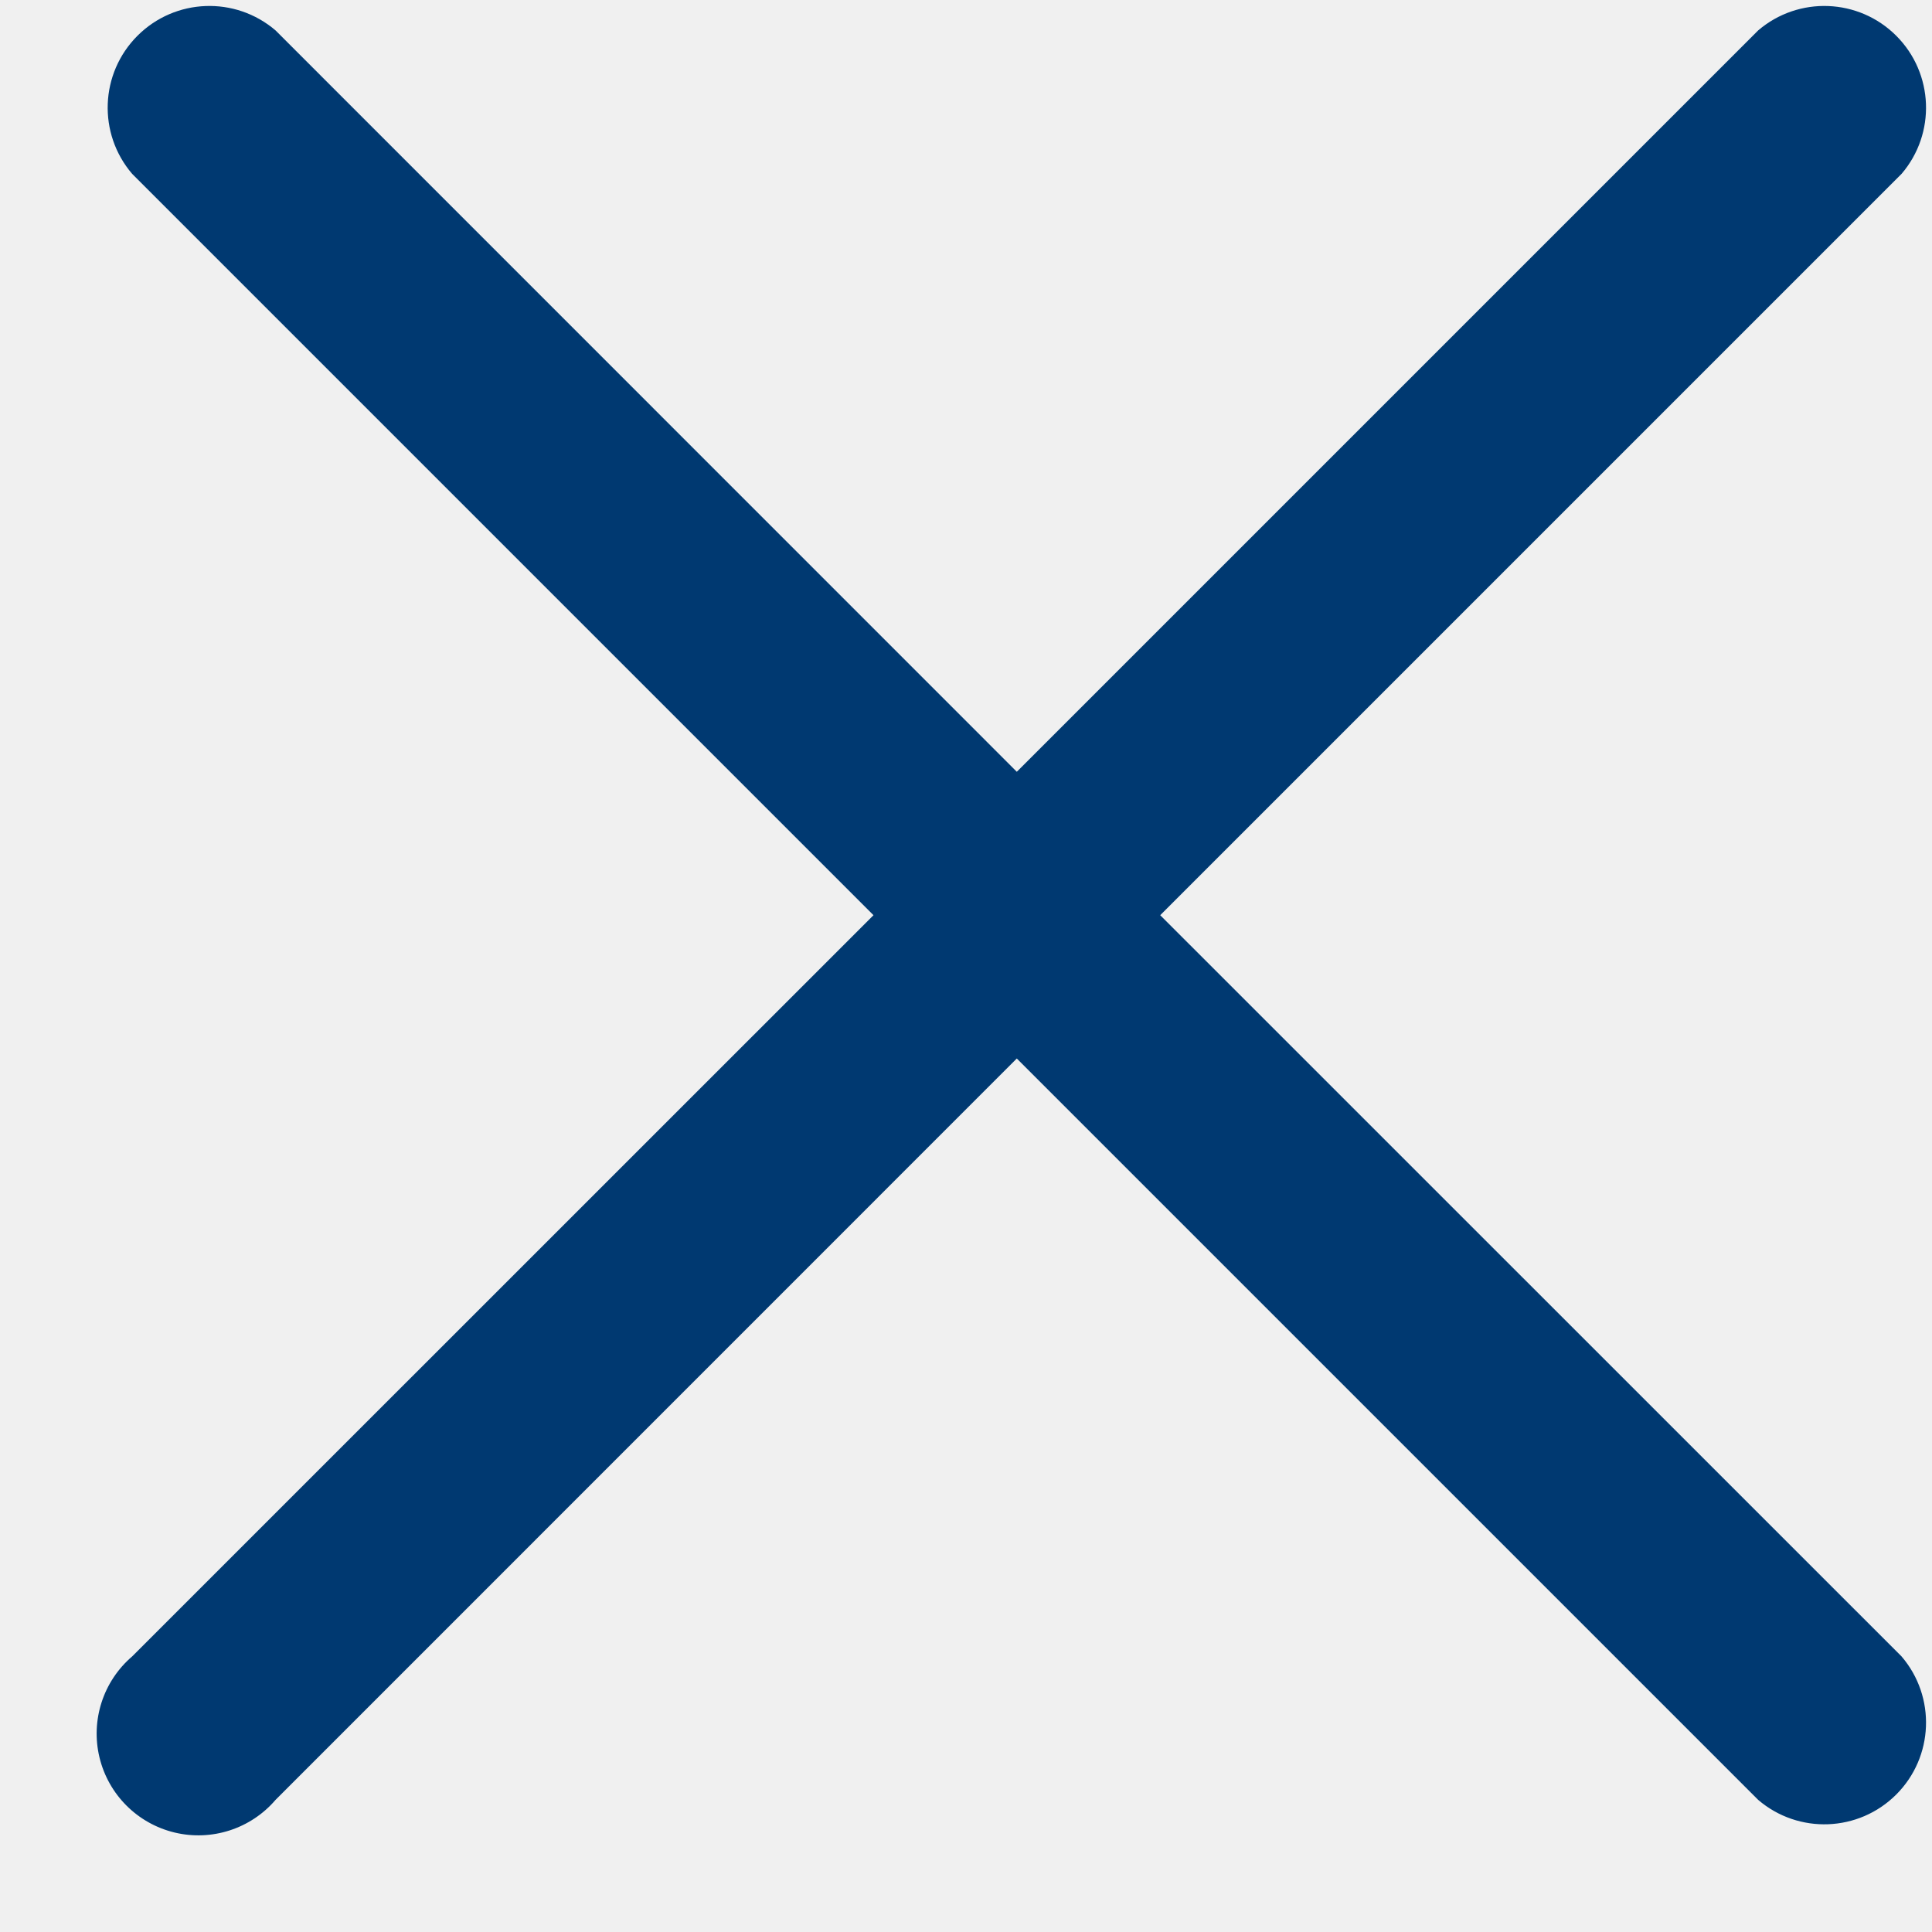
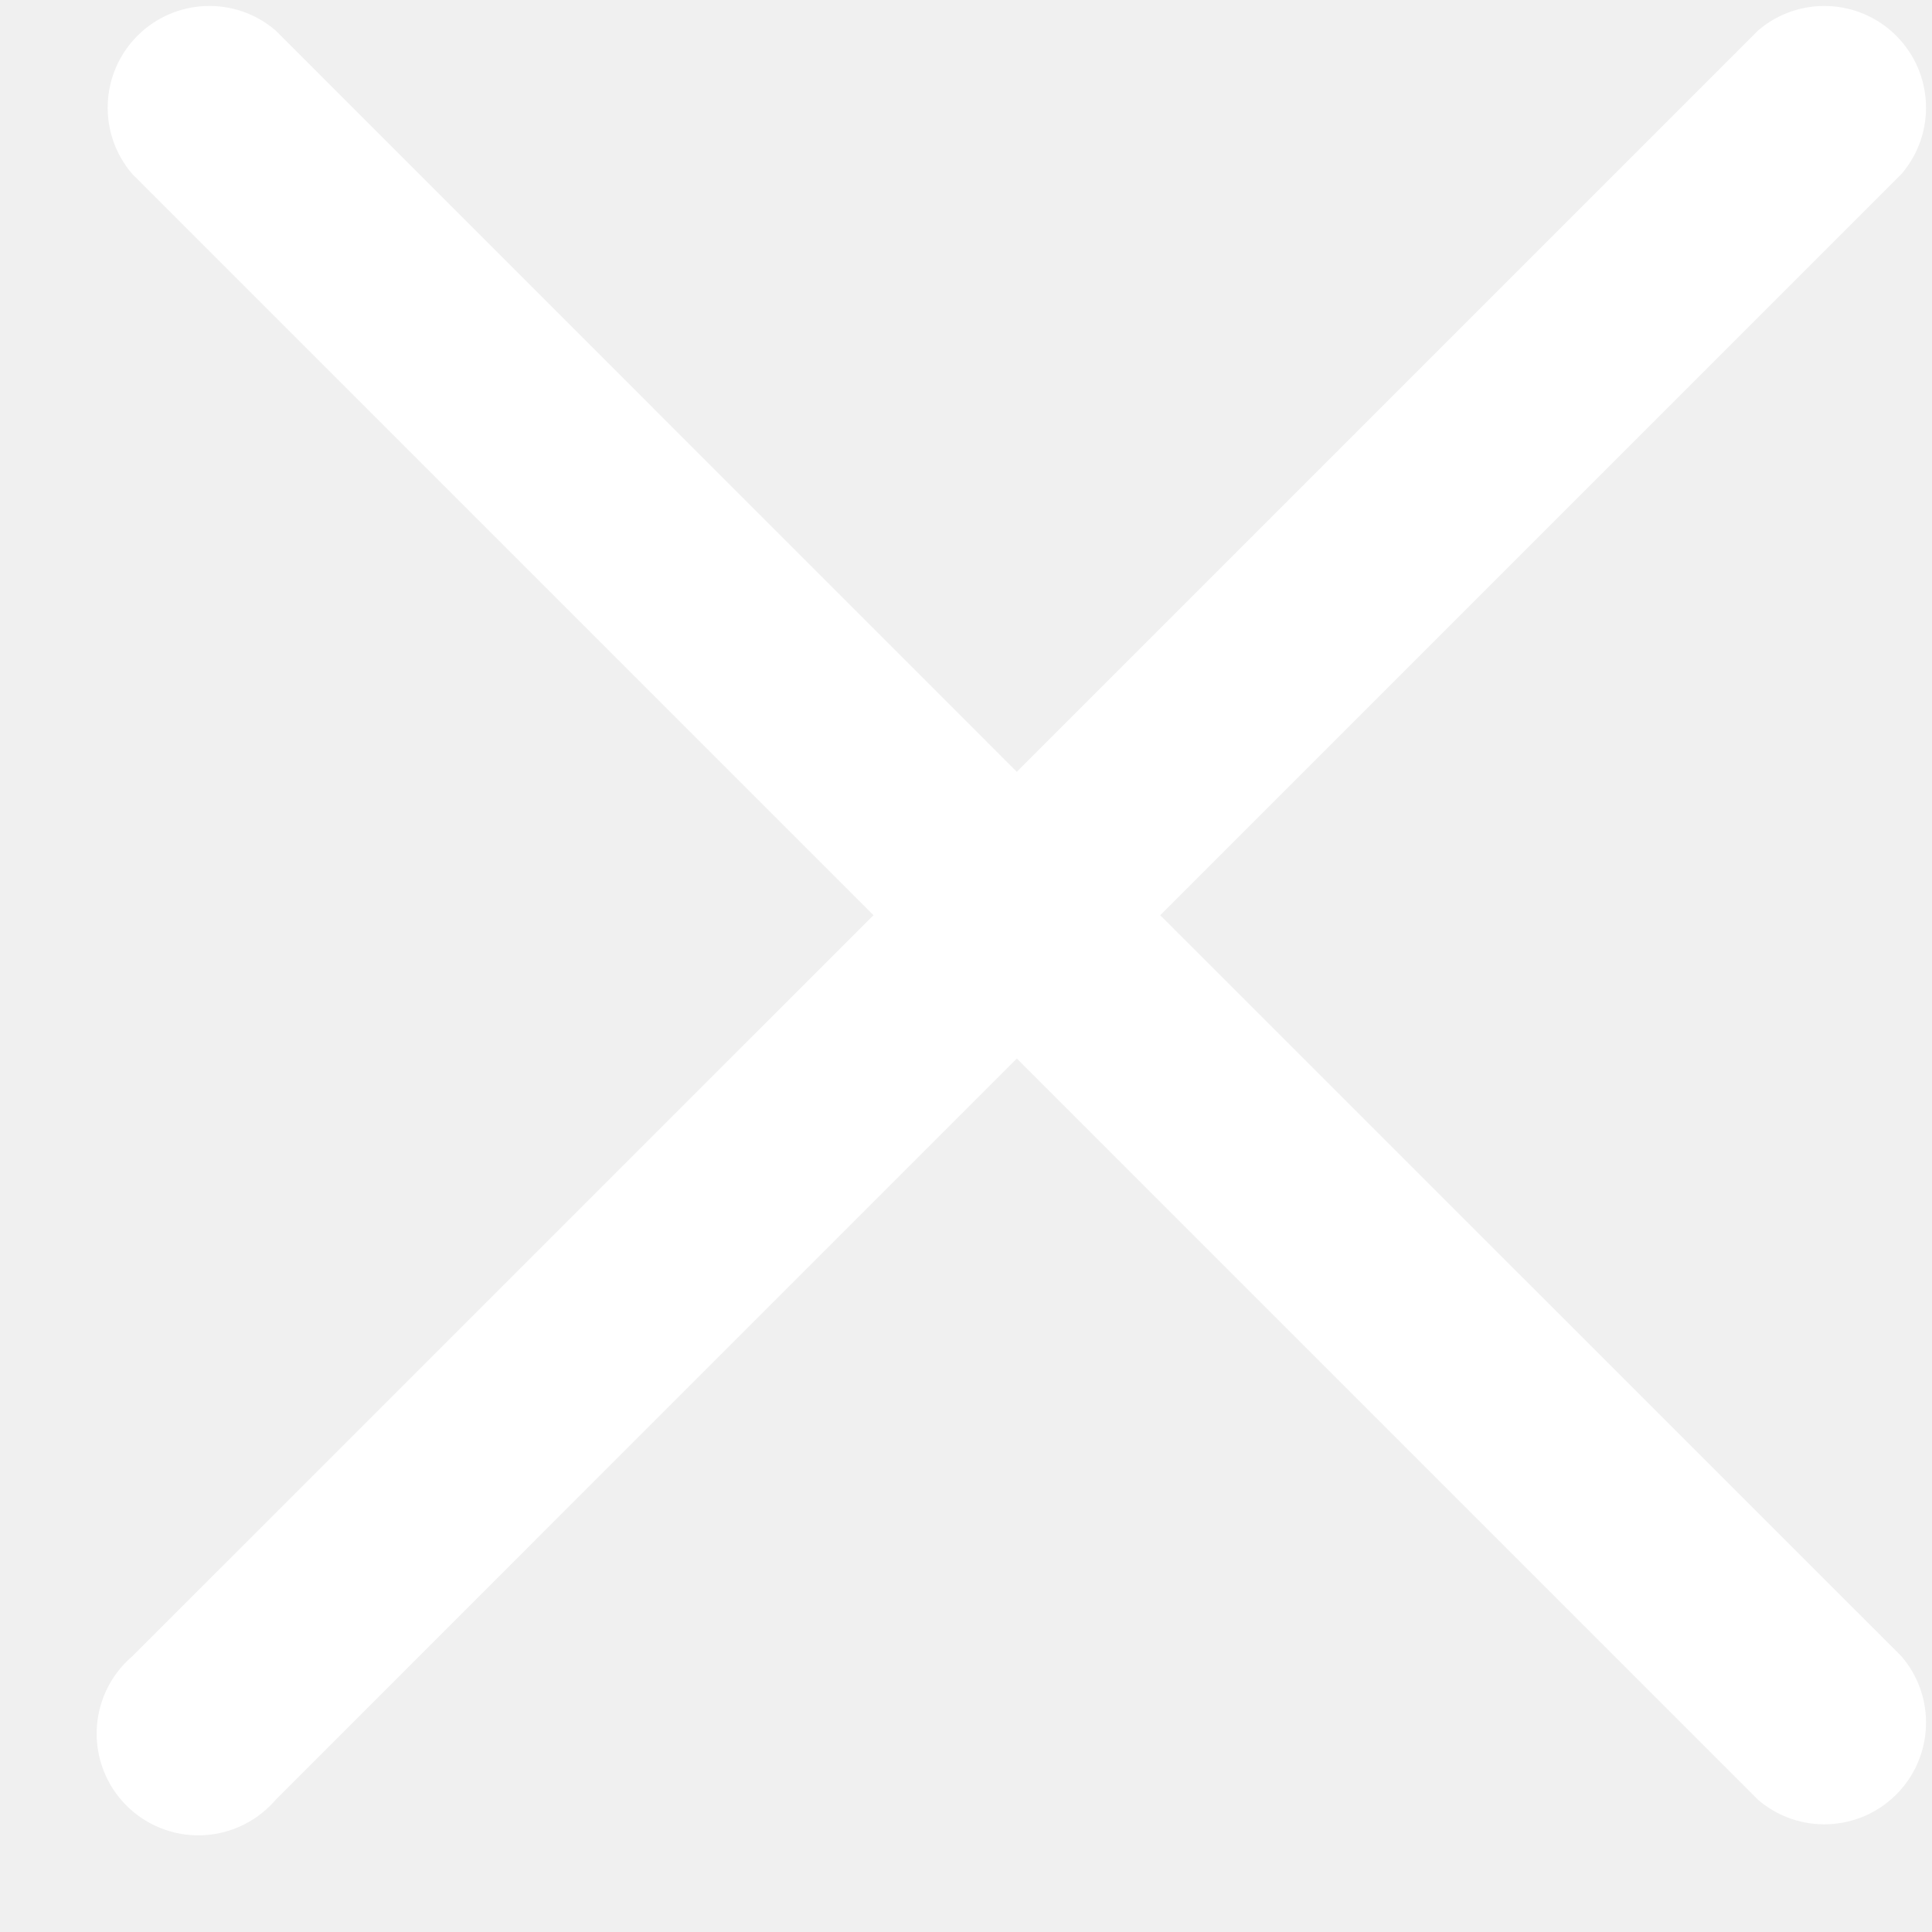
<svg xmlns="http://www.w3.org/2000/svg" width="17" height="17" viewBox="0 0 17 17">
-   <path d="M10.209 8.053l6.523-6.523A.895.895 0 0 0 15.47.268L8.947 6.791 2.425.268A.895.895 0 0 0 1.163 1.53l6.523 6.523-6.523 6.522a.895.895 0 1 0 1.262 1.262l6.522-6.523 6.523 6.523a.895.895 0 0 0 1.262-1.262l-6.523-6.522z" fill-rule="nonzero" fill="#003971" />
+   <path d="M10.209 8.053l6.523-6.523A.895.895 0 0 0 15.47.268L8.947 6.791 2.425.268A.895.895 0 0 0 1.163 1.53l6.523 6.523-6.523 6.522a.895.895 0 1 0 1.262 1.262l6.522-6.523 6.523 6.523a.895.895 0 0 0 1.262-1.262l-6.523-6.522z" fill-rule="nonzero" fill="#FFF" />
</svg>
